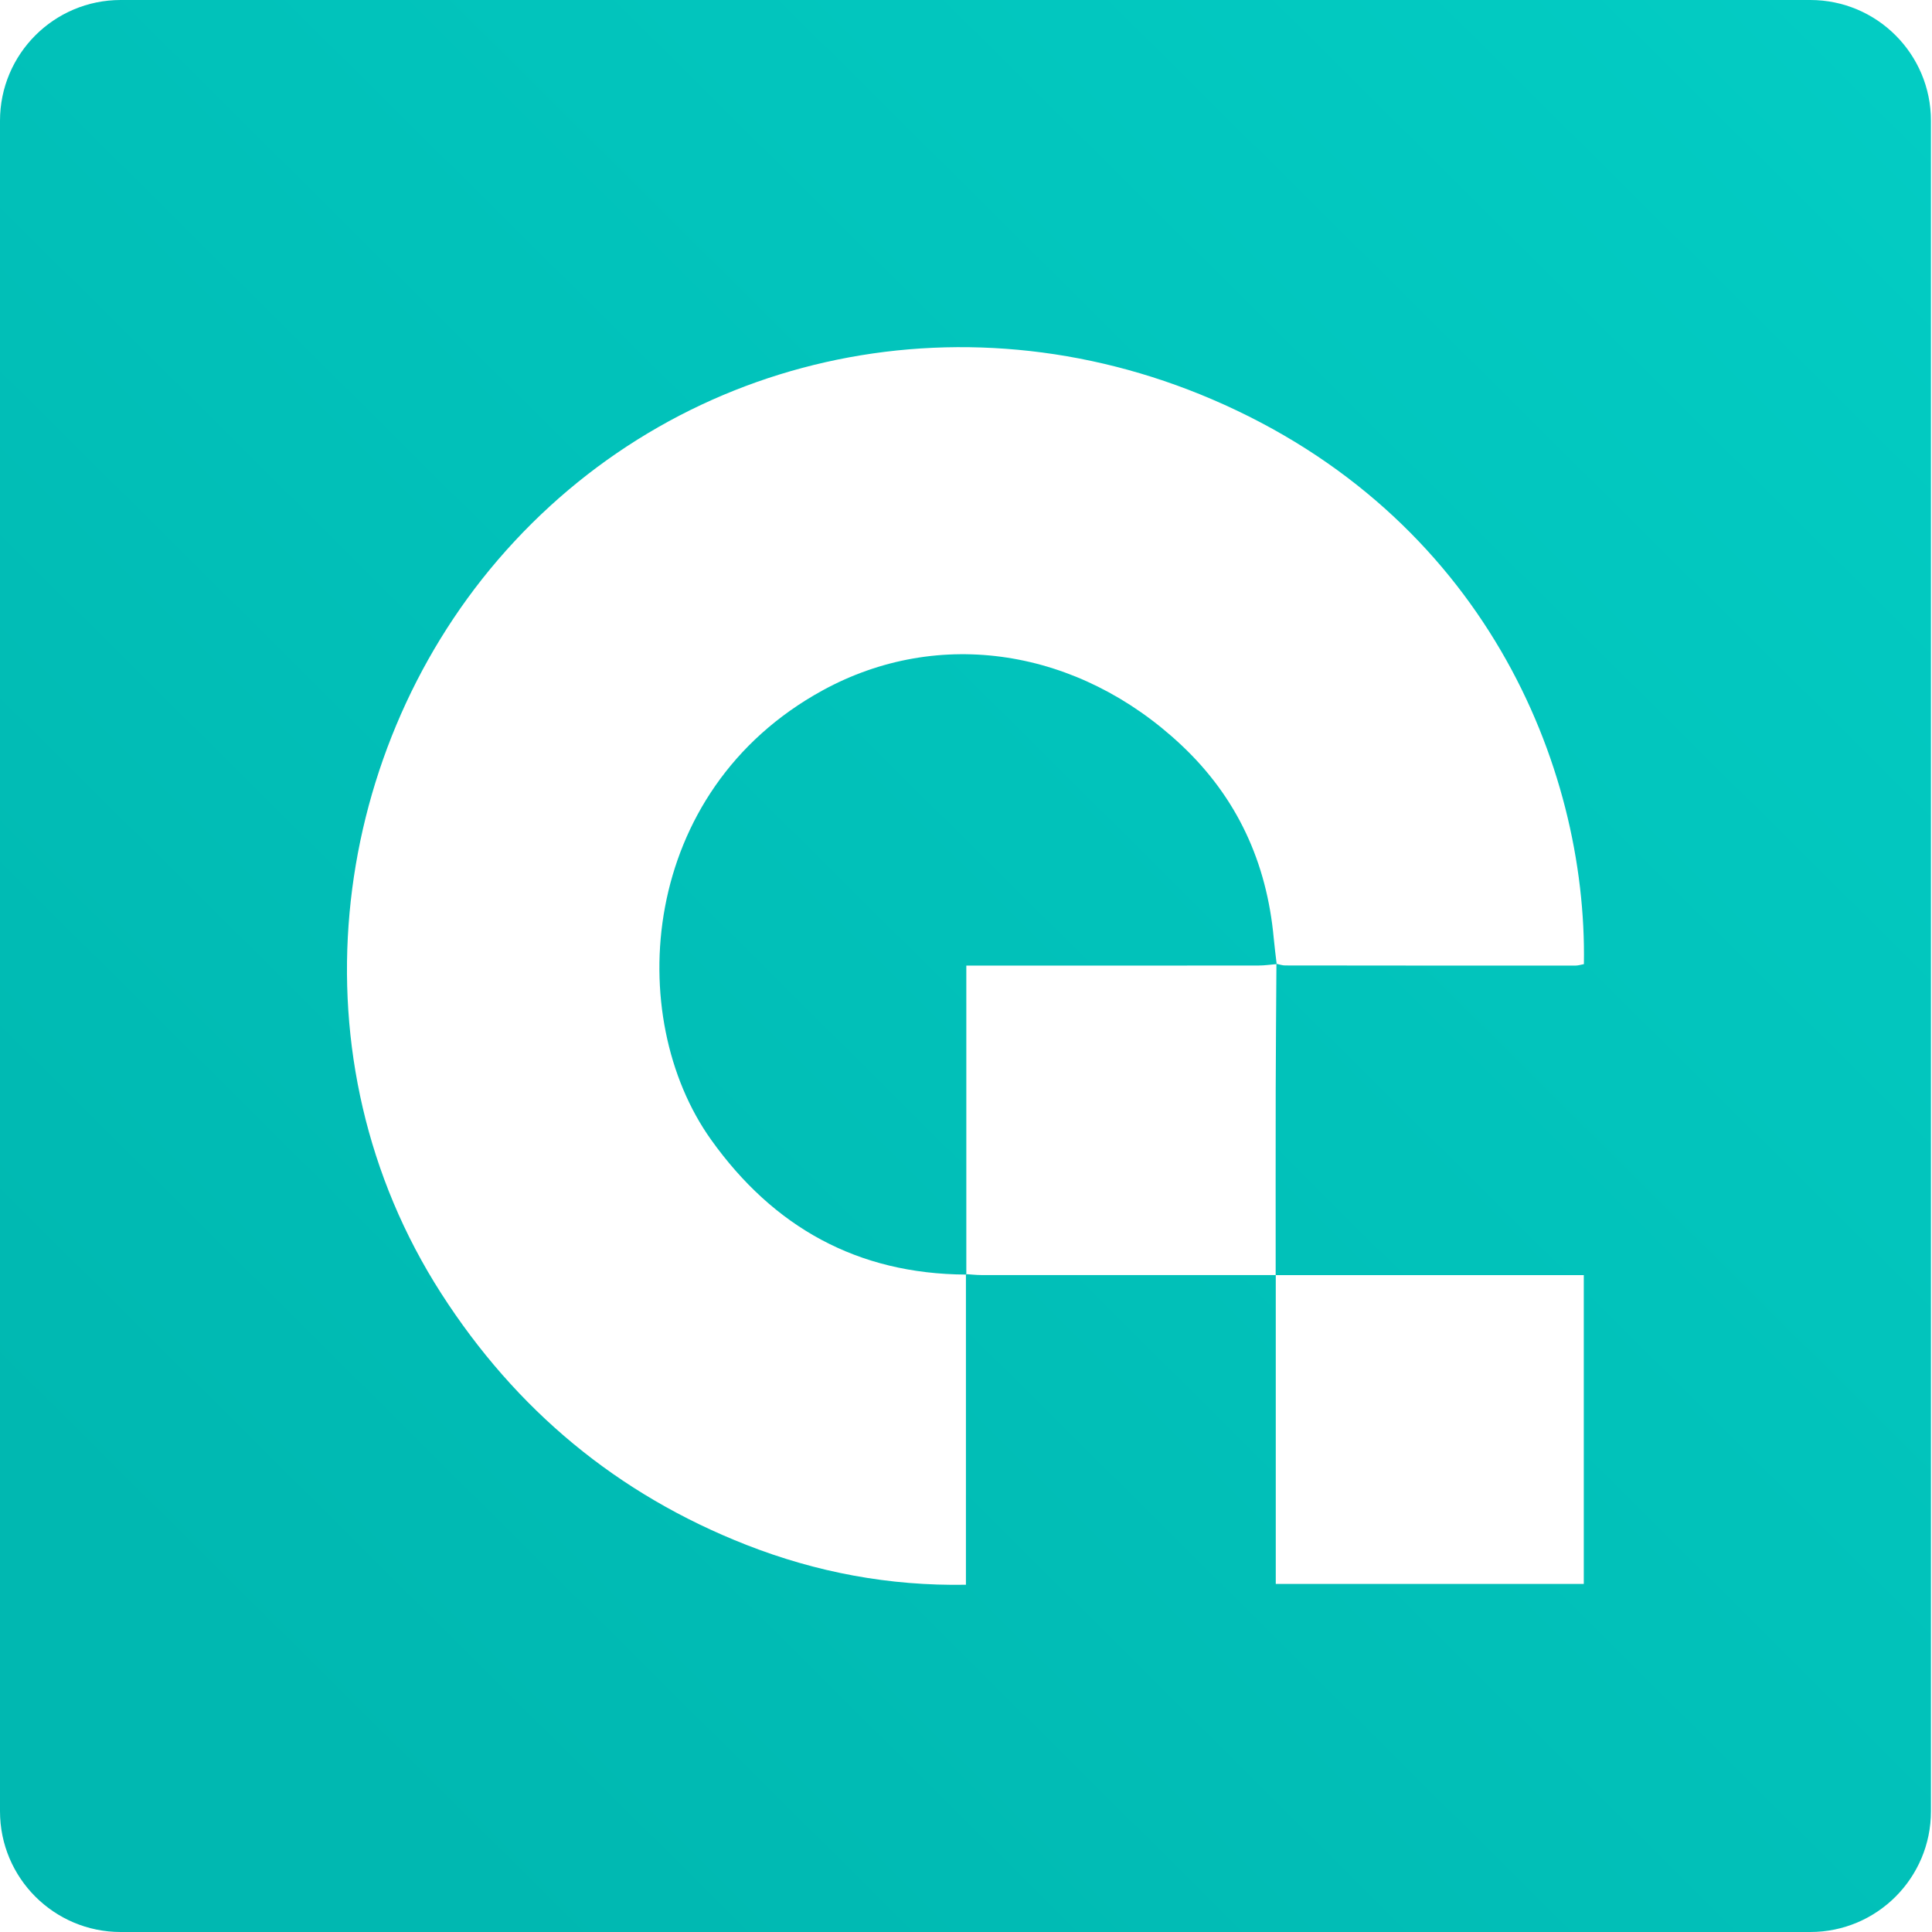
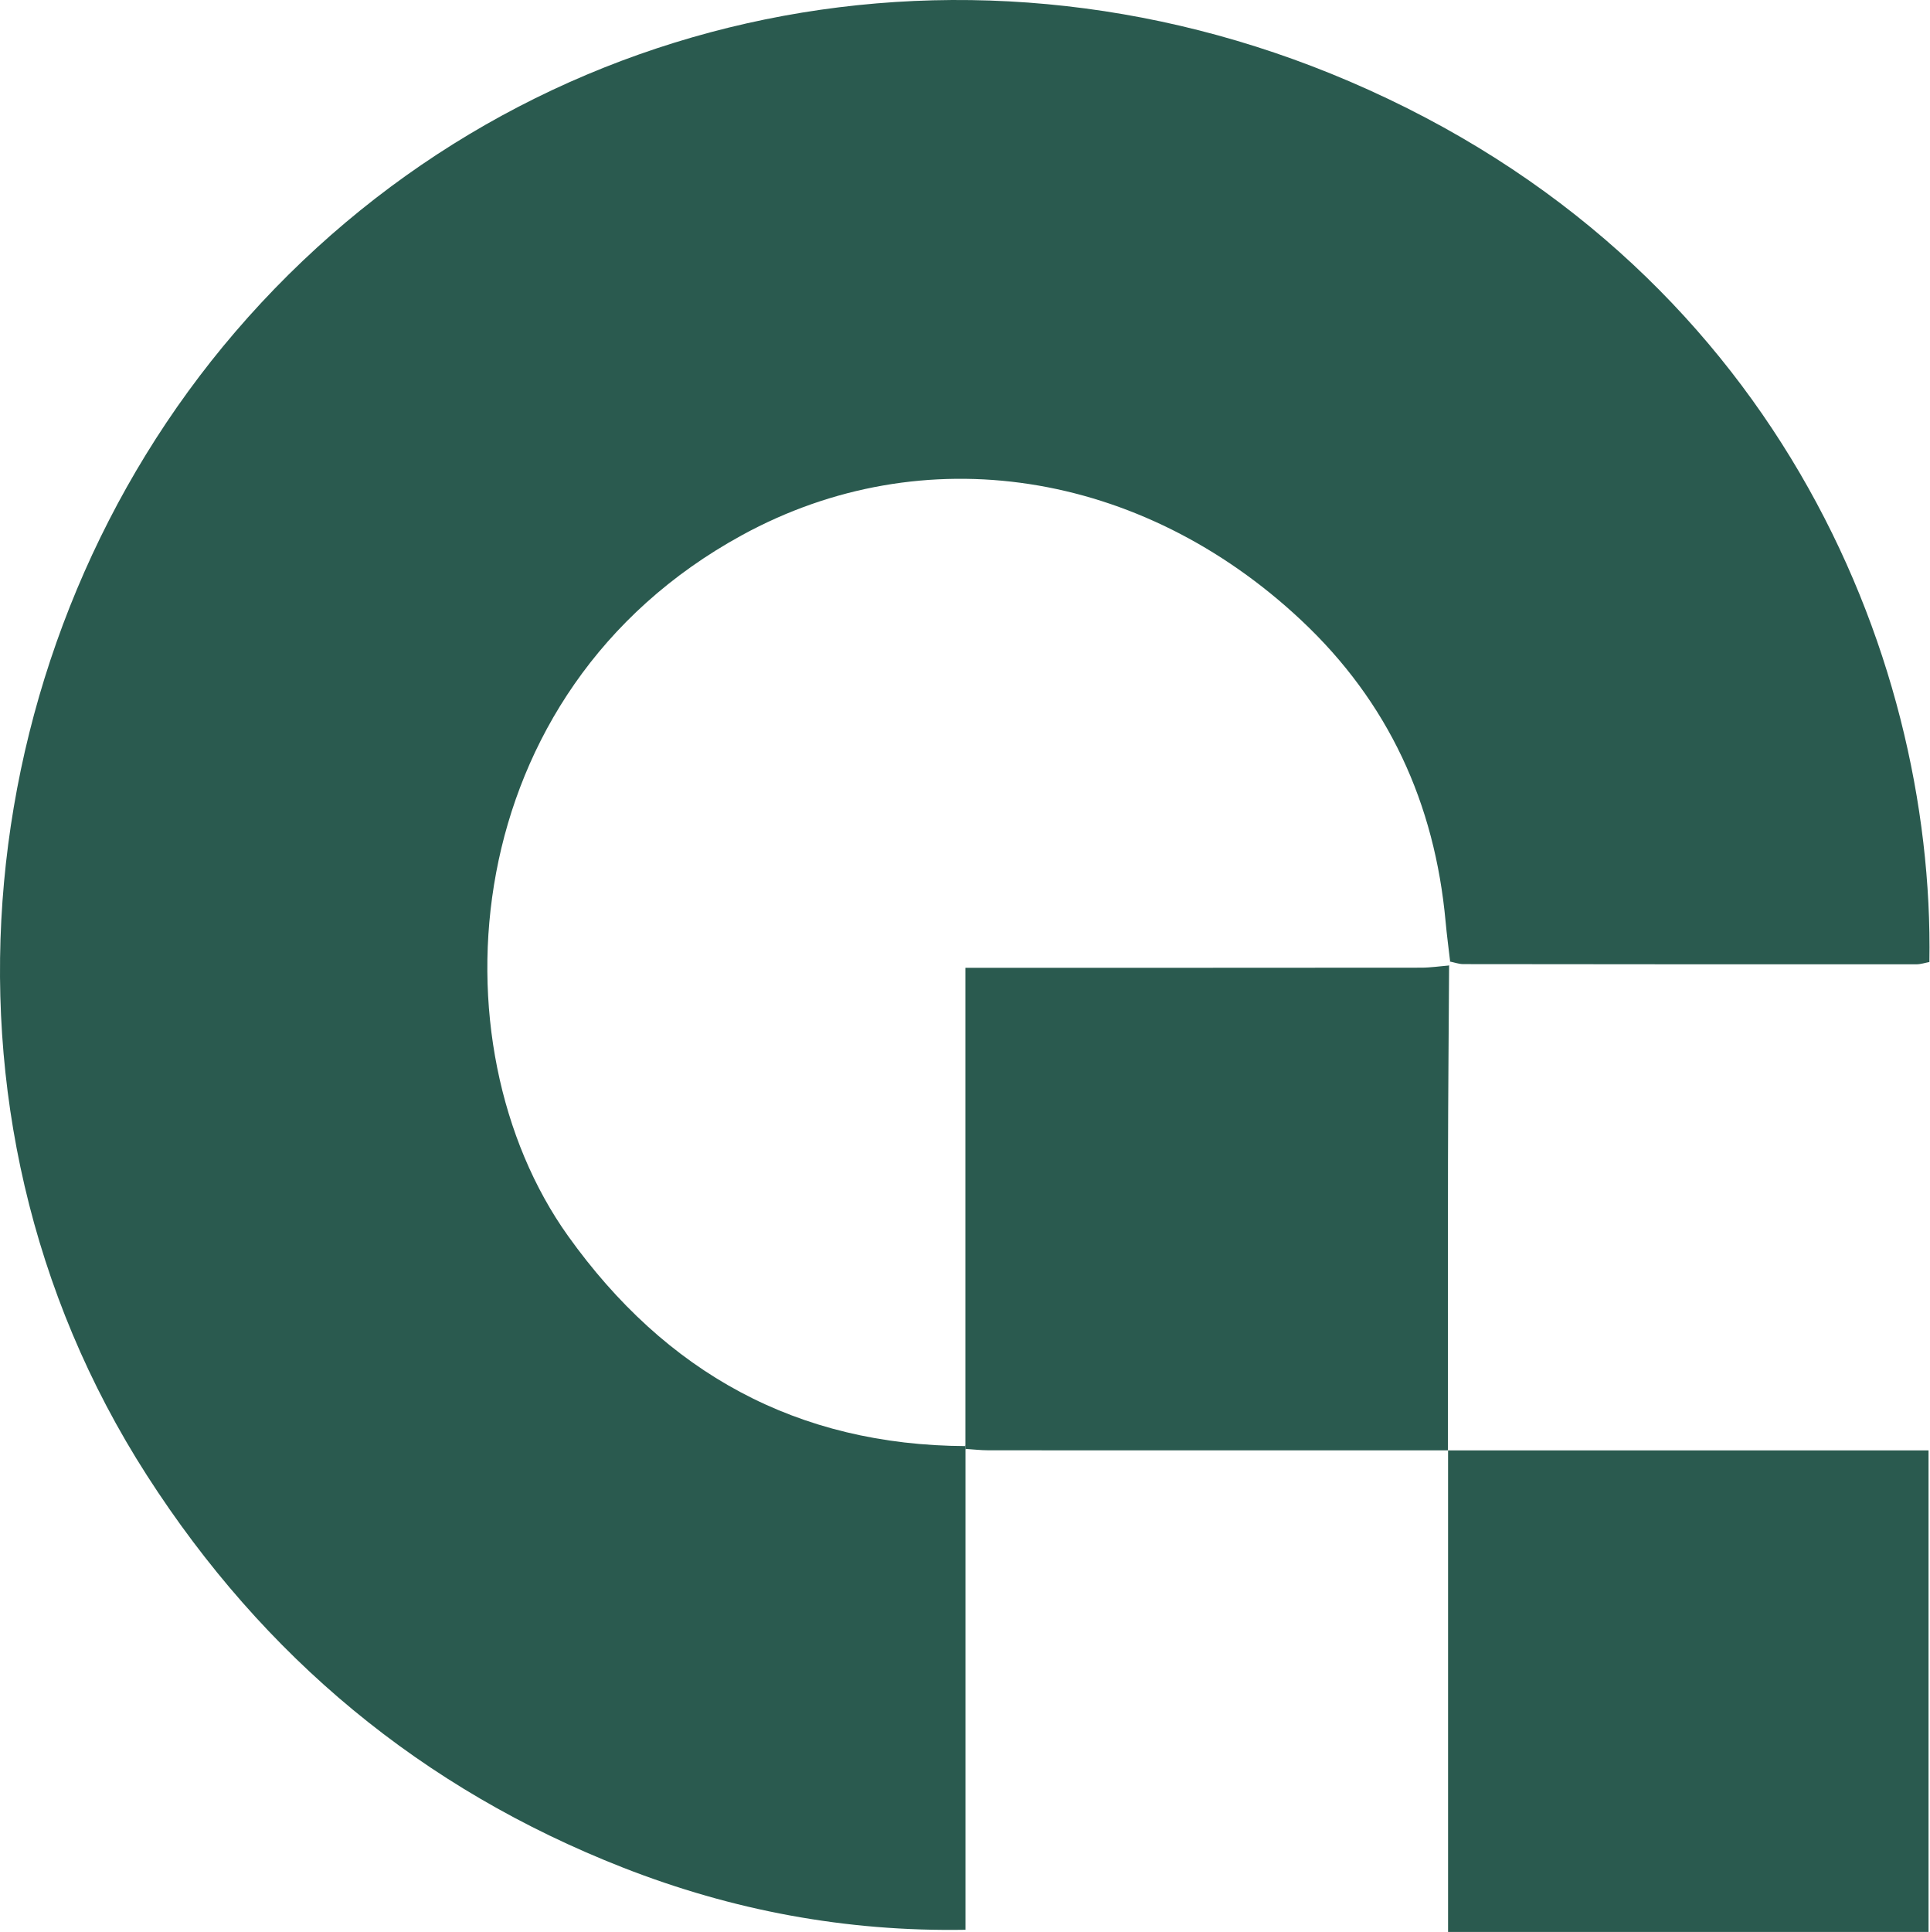
- <svg xmlns="http://www.w3.org/2000/svg" width="1106" height="1106" viewBox="0 0 1106 1106" fill="none">
-   <path d="M1036.31 0C1074.47 0 1105.4 30.948 1105.4 69.125V1036.88C1105.4 1075.05 1074.47 1106 1036.31 1106H69.088C30.932 1106 0 1075.05 0 1036.88V69.125C0 30.948 30.932 0 69.088 0H1036.31ZM693.884 228.617C548.74 166.416 385.522 203.331 284.938 320.62C187.974 433.69 166.46 606.347 252.567 740.428C295.36 807.069 353.434 855.452 427.298 884.398C467.42 900.116 509.024 907.965 552.959 907.218V729.643C553.039 729.643 553.12 729.644 553.2 729.645L553.183 729.624V729.396C556.017 729.584 558.851 729.916 561.689 729.916C614.17 729.946 666.65 729.933 719.131 729.933H730.279C730.279 693.565 730.223 658.695 730.297 623.826C730.353 599.854 730.567 575.89 730.714 551.922C730.758 551.918 730.802 551.914 730.846 551.91L730.715 551.744C730.715 551.742 730.716 551.74 730.716 551.737L730.707 551.733L730.715 551.744C730.714 551.803 730.714 551.863 730.714 551.922C727.286 552.209 723.854 552.727 720.426 552.727C694.093 552.755 667.76 552.766 641.427 552.77H553.183V729.396C553.112 729.391 553.042 729.385 552.972 729.381H552.971C552.965 729.381 552.96 729.38 552.954 729.38L552.959 729.385V729.643C490.927 729.311 442.864 702.577 407.09 652.471C356.94 582.227 365.638 452.855 470.9 395.229C537.527 358.757 617.327 371.245 676.146 426.413C708.194 456.472 725.19 493.652 729.171 537.118C729.615 542.005 730.27 546.884 730.836 551.763C730.798 551.755 730.759 551.746 730.721 551.738L730.854 551.916C730.849 551.865 730.842 551.814 730.836 551.763C732.46 552.1 734.076 552.689 735.704 552.689C791.095 552.763 846.494 552.784 901.894 552.763C903.539 552.763 905.184 552.2 906.729 551.924C908.638 437.764 848.855 295.031 693.884 228.617ZM730.331 906.75H906.66V729.946H730.331V906.75ZM730.279 729.946H730.331V729.933H730.279V729.946Z" fill="url(#paint0_linear_19553_24630)" />
-   <defs>
-     <linearGradient id="paint0_linear_19553_24630" x1="15.882" y1="940.1" x2="2173.19" y2="-1232.48" gradientUnits="userSpaceOnUse">
-       <stop offset="0.024" stop-color="#00B8B1" />
-       <stop offset="1" stop-color="#06E5DA" />
-     </linearGradient>
-   </defs>
+ <svg xmlns="http://www.w3.org/2000/svg" width="1993" height="1995" viewBox="0 0 1993 1995" fill="none">
+   <path d="M997.177 1492.53V1992.71C873.53 1994.82 756.446 1972.74 643.542 1928.53C435.669 1847.12 272.232 1711.03 151.802 1523.59C-90.527 1146.47 -29.977 660.848 242.906 342.822C525.974 12.928 985.301 -90.901 1393.78 84.049C1829.92 270.848 1998.16 672.308 1992.79 993.397C1988.44 994.177 1983.82 995.756 1979.19 995.756C1823.28 995.812 1667.37 995.756 1511.47 995.552C1506.8 995.552 1502.13 993.806 1497.45 992.877L1497.84 993.379C1496.24 979.504 1494.36 965.648 1493.1 951.754C1481.9 829.5 1434.05 724.928 1343.86 640.379C1178.32 485.211 953.744 450.087 766.24 552.672C470.014 714.75 445.538 1078.63 586.673 1276.2C687.477 1417.32 822.961 1492.52 997.864 1493.26L997.214 1492.52L997.177 1492.53Z" fill="#2A5A4F" />
+   <path d="M1496.72 996.442C1496.31 1064.03 1495.7 1131.61 1495.56 1199.2C1495.35 1297.28 1495.5 1395.37 1495.5 1497.69H1991.89V1994.96H1495.64V1497.65C1483.28 1497.65 1473.7 1497.65 1464.13 1497.65C1316.43 1497.65 1168.74 1497.69 1021.04 1497.59C1012.85 1497.59 1004.65 1496.6 996.456 1496.08L997.106 1496.82V999.34H1023.13C1171.34 999.34 1319.55 999.377 1467.77 999.228C1477.55 999.228 1487.32 997.724 1497.1 996.926L1496.71 996.424L1496.72 996.442Z" fill="#2A5A4F" />
</svg>
